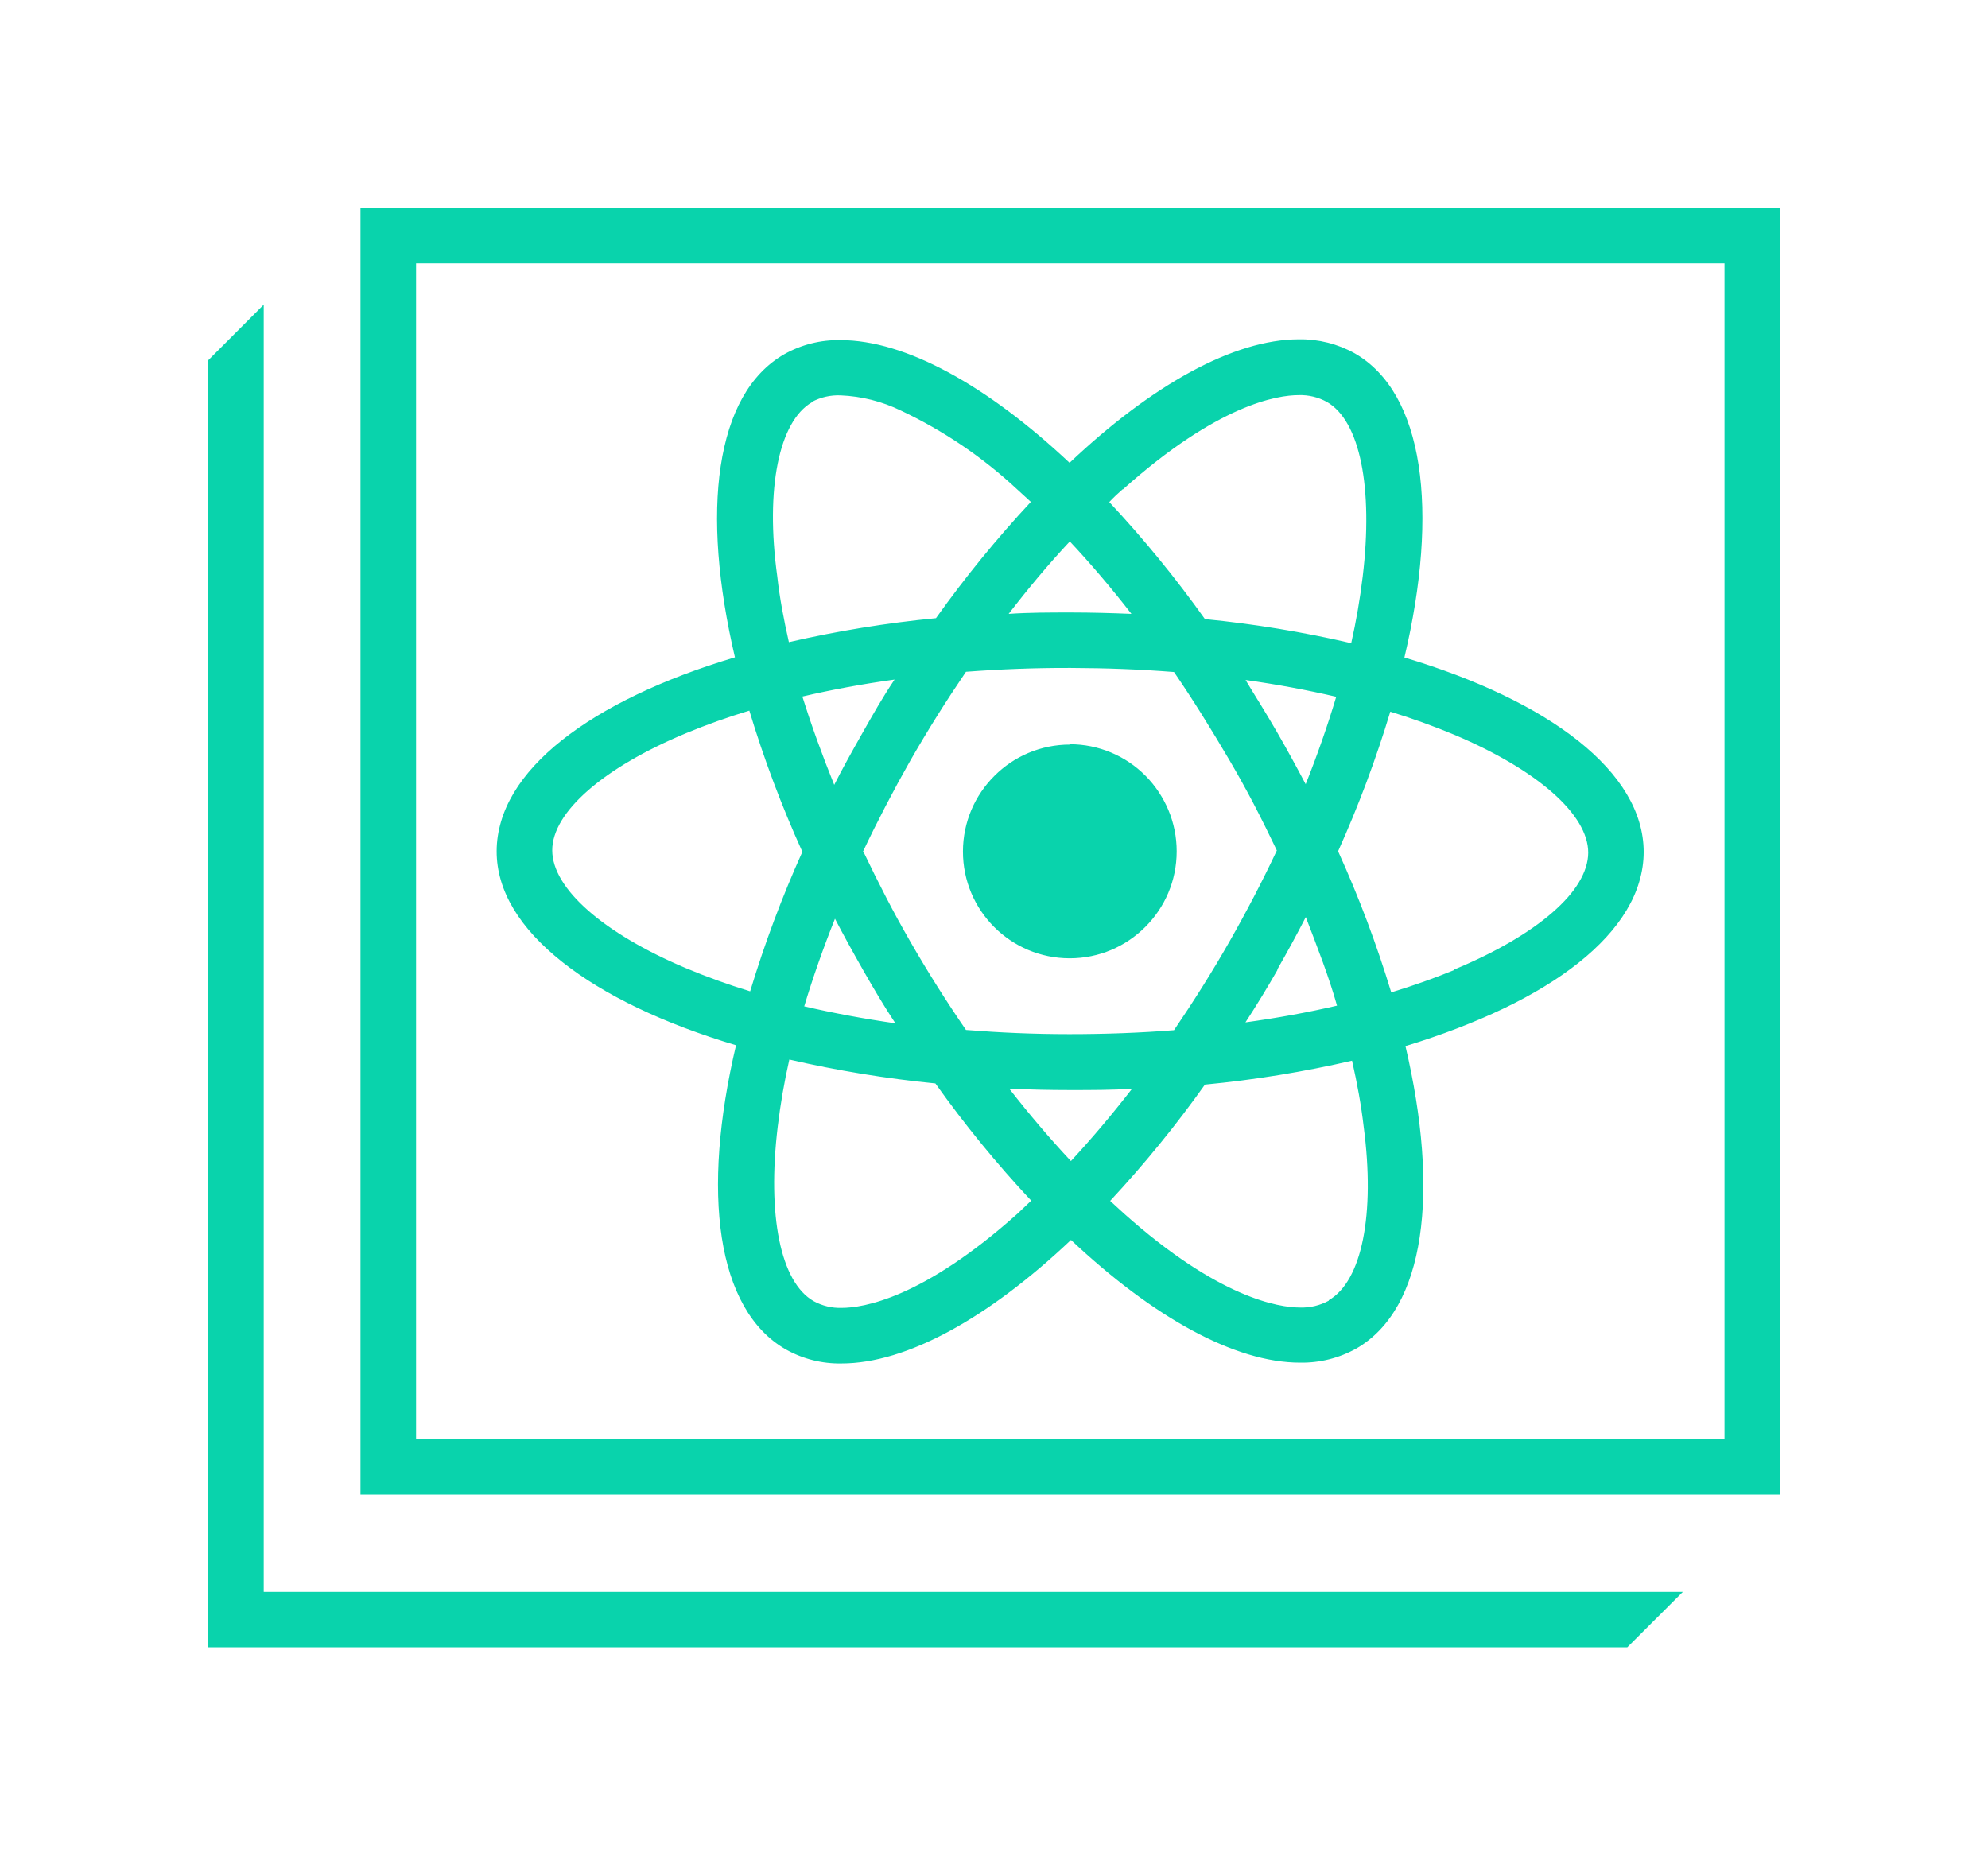
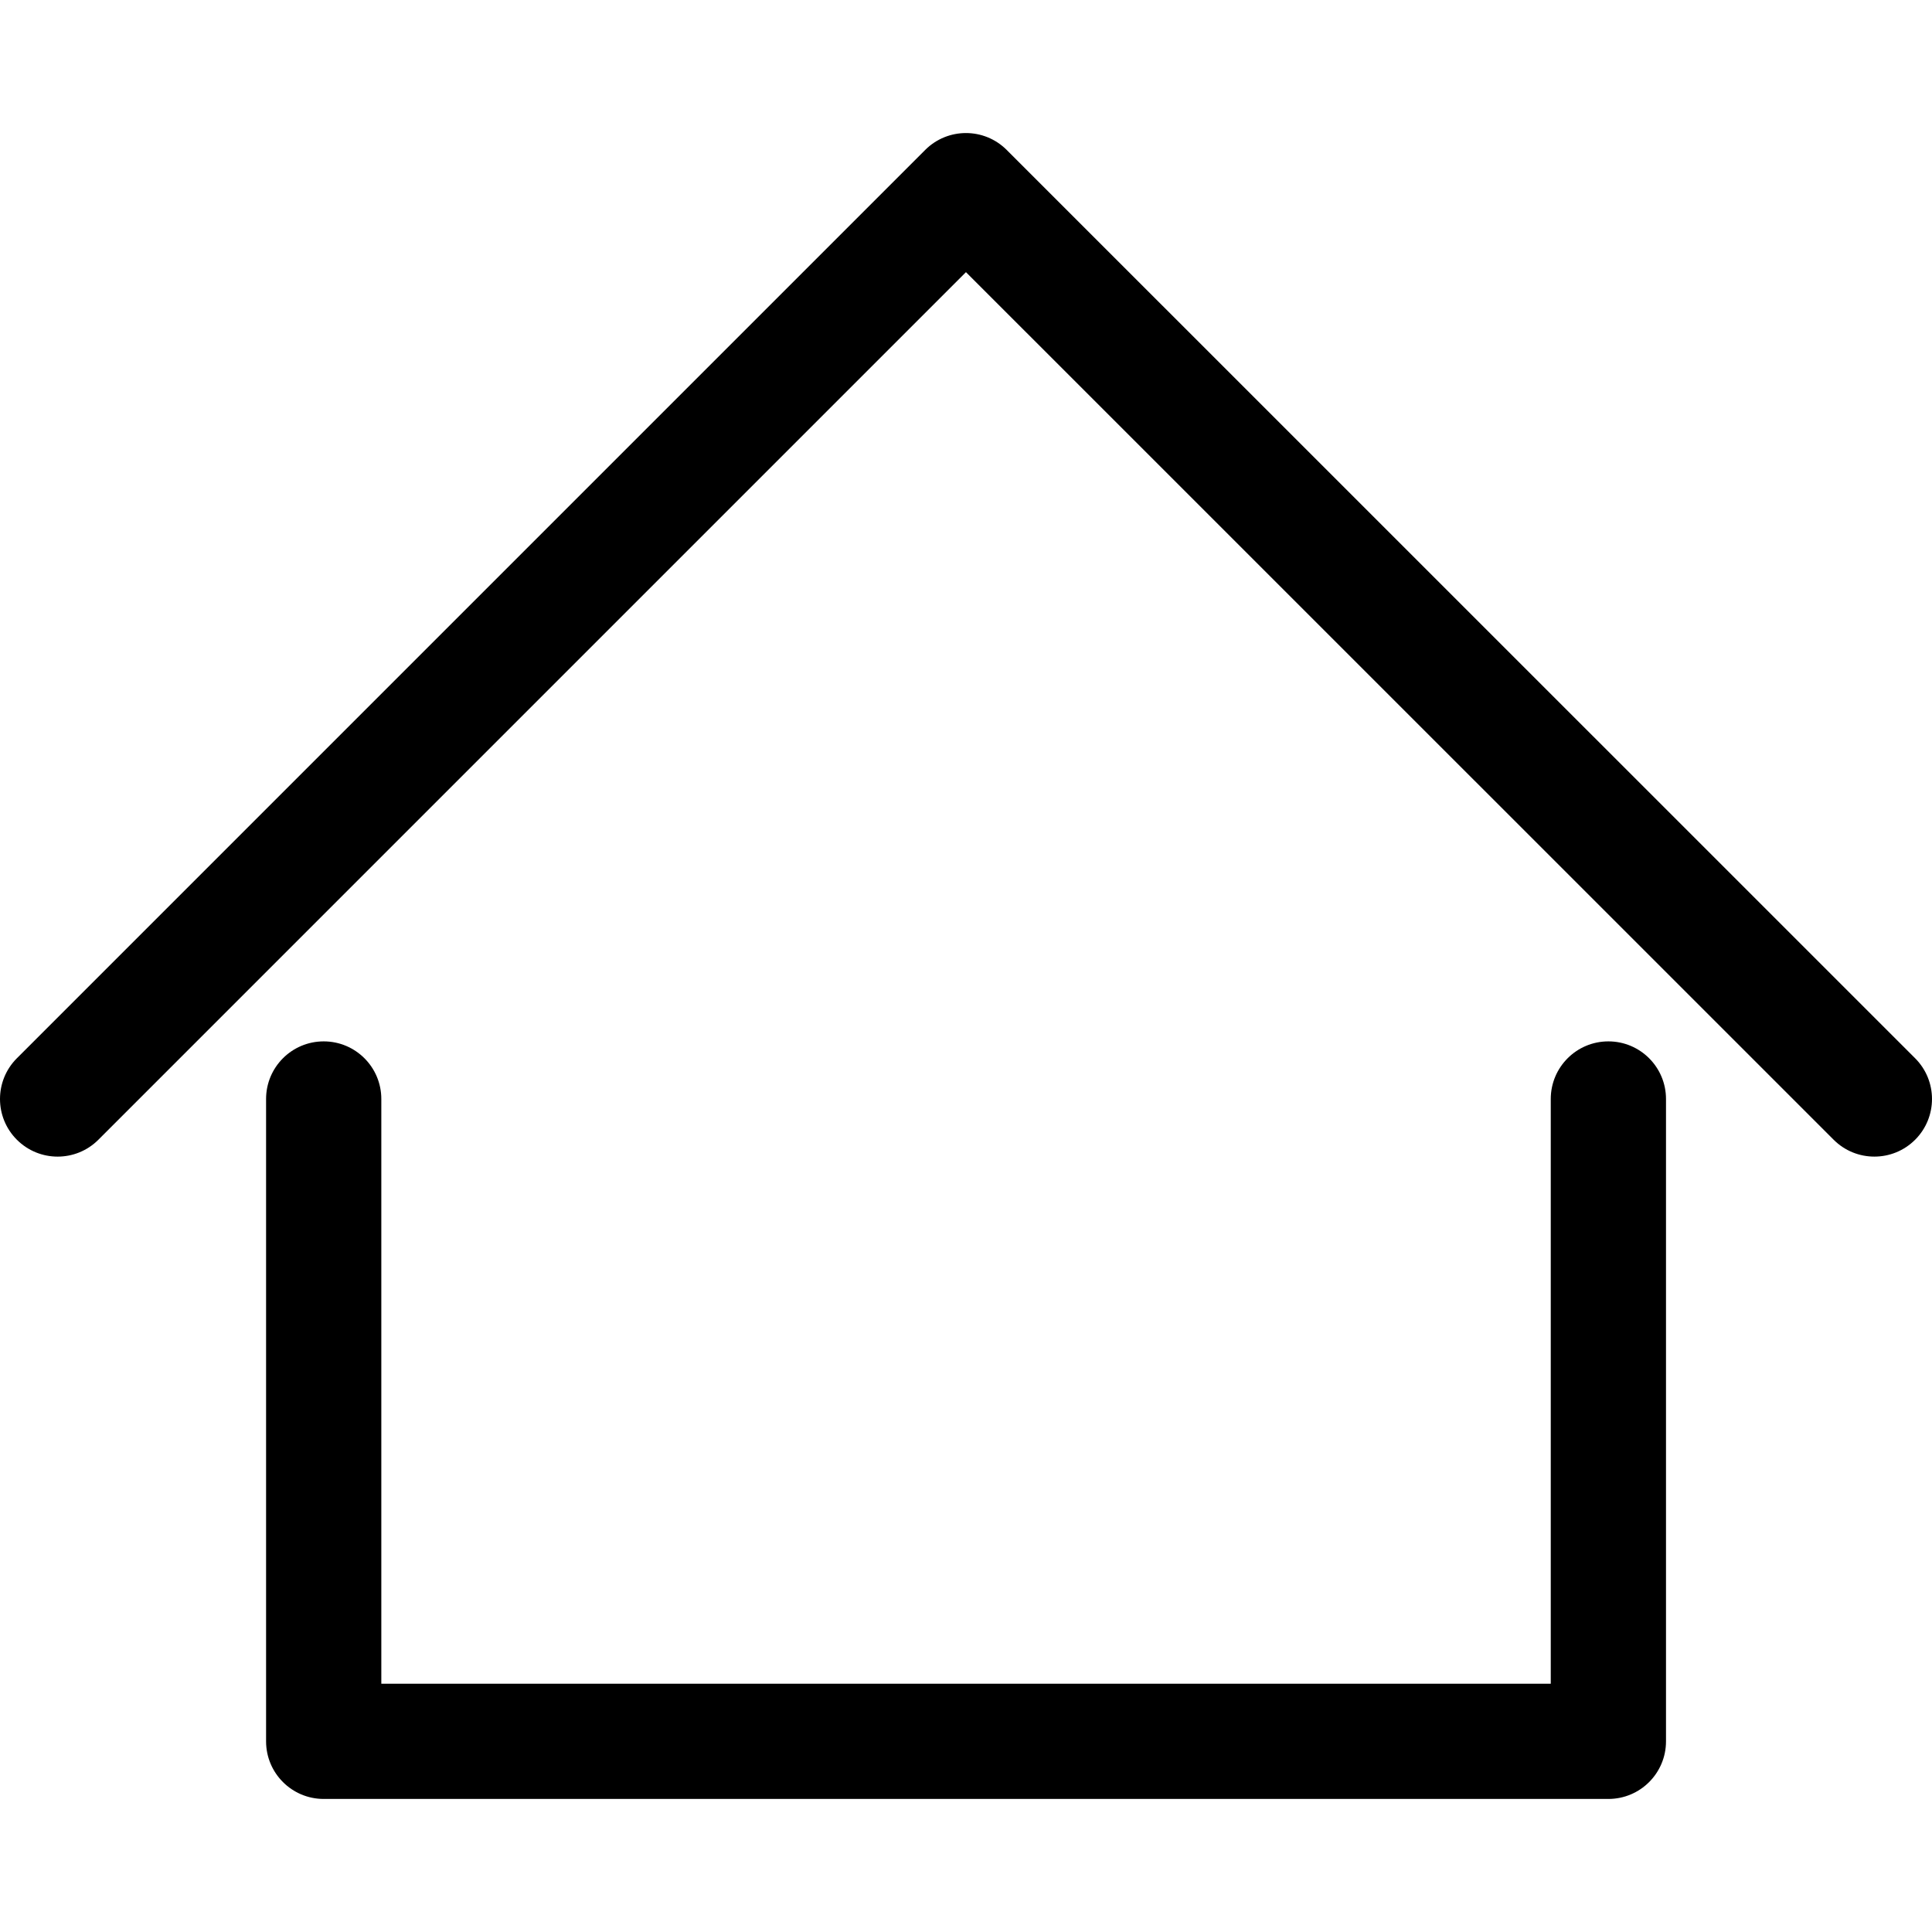
- <svg xmlns="http://www.w3.org/2000/svg" viewBox="0 0 170.96 159.93">
-   <defs>
-     <style>.cls-1{fill:#09d3ac;}</style>
-   </defs>
-   <path class="cls-1" d="M141.35,73.27c0-6.89-8.11-13-20.58-16.73,3-12.67,1.69-22.75-4.28-26.16a9.55,9.55,0,0,0-4.79-1.2c-5.57,0-12.61,3.89-19.72,10.62-7.11-6.68-14.13-10.55-19.69-10.55a9.46,9.46,0,0,0-4.86,1.22c-5.94,3.42-7.17,13.44-4.21,26.05-12.41,3.71-20.48,9.77-20.5,16.63s8.12,13,20.59,16.72c-3,12.68-1.7,22.75,4.28,26.16a9.41,9.41,0,0,0,4.78,1.2c5.58,0,12.62-3.89,19.73-10.62,7.1,6.68,14.12,10.55,19.69,10.55a9.59,9.59,0,0,0,4.86-1.22c5.94-3.42,7.16-13.44,4.21-26C133.27,86.18,141.34,80.12,141.35,73.27ZM96.56,42.06c8.19-7.33,13.31-8.12,15.13-8.12h0a4.71,4.71,0,0,1,2.42.58c2.86,1.63,4,7.38,3.09,15a56.73,56.73,0,0,1-1,5.79,97.7,97.7,0,0,0-12.58-2.07,98.47,98.47,0,0,0-8.24-10.08C95.75,42.79,96.15,42.42,96.56,42.06ZM71.77,78.94c.78,1.5,1.61,3,2.47,4.51S76,86.49,77,88c-2.71-.39-5.34-.88-7.84-1.46C69.86,84,70.75,81.5,71.77,78.94ZM69,59.9c2.53-.59,5.18-1.08,7.93-1.46-1,1.48-1.86,3-2.76,4.59s-1.69,3-2.46,4.52Q70.18,63.65,69,59.9Zm5.21,13.34q1.86-3.93,4.09-7.86c1.5-2.62,3.11-5.17,4.77-7.61,2.91-.22,5.91-.34,9-.33s6,.12,8.89.35c1.66,2.42,3.25,5,4.75,7.55s2.88,5.22,4.12,7.83c-1.23,2.62-2.6,5.25-4.08,7.85s-3.11,5.18-4.77,7.62c-2.91.23-5.91.34-9,.34s-6-.13-8.89-.36c-1.66-2.42-3.26-4.94-4.76-7.55S75.5,75.85,74.25,73.24Zm32.86-14.77c2.72.38,5.35.87,7.84,1.45-.74,2.47-1.62,5-2.64,7.55-.79-1.5-1.61-3-2.48-4.51S108,59.93,107.11,58.47Zm2.76,24.92q1.29-2.27,2.46-4.53c1,2.6,2,5.16,2.7,7.66-2.52.59-5.17,1.07-7.92,1.45Q108.52,85.75,109.87,83.39ZM92,46.56c1.8,1.92,3.57,4,5.3,6.23-1.71-.07-3.46-.12-5.23-.12s-3.58,0-5.33.12C88.45,50.57,90.2,48.48,92,46.56Zm-22.18-12A4.82,4.82,0,0,1,72.29,34a13.11,13.11,0,0,1,5.19,1.31,39.07,39.07,0,0,1,10,6.78l1.17,1.07a98.49,98.49,0,0,0-8.16,10,98.88,98.88,0,0,0-12.65,2.06c-.44-1.94-.8-3.84-1-5.67C65.8,42,67,36.24,69.81,34.6ZM64.53,85.26a58.75,58.75,0,0,1-5.54-2c-7.1-3-11.5-6.85-11.5-10.14S51.91,66,59,63.05a57.63,57.63,0,0,1,5.44-1.94A97.93,97.93,0,0,0,69,73.25,98.72,98.72,0,0,0,64.53,85.26Zm23,19.1c-8.19,7.33-13.31,8.11-15.14,8.11a4.69,4.69,0,0,1-2.42-.58c-2.86-1.63-4-7.38-3.09-15a56.07,56.07,0,0,1,1-5.78,99.51,99.51,0,0,0,12.58,2.06,97.17,97.17,0,0,0,8.24,10.08Zm4.57-4.51c-1.8-1.92-3.57-4-5.31-6.23,1.72.08,3.47.12,5.24.12s3.58,0,5.33-.11C95.63,95.85,93.87,97.93,92.09,99.85Zm22.18,12a4.82,4.82,0,0,1-2.48.59c-1.82,0-7-.8-15.16-8.1l-1.17-1.07a98.44,98.44,0,0,0,8.15-10,97,97,0,0,0,12.66-2.06c.44,1.94.79,3.84,1,5.67C118.27,104.42,117.12,110.18,114.27,111.81Zm10.8-28.44c-1.71.7-3.52,1.35-5.44,1.93a98.54,98.54,0,0,0-4.57-12.14,98.1,98.1,0,0,0,4.49-12,58.75,58.75,0,0,1,5.54,2c7.09,3,11.5,6.85,11.49,10.14S132.17,80.42,125.07,83.37ZM92,82.39a9.18,9.18,0,1,0-9.17-9.19A9.17,9.17,0,0,0,92,82.39ZM31,17.88V128.53H153.07V17.88ZM148.3,123.77H35.78V22.65H148.3Zm-85-33.9c-3,12.68-1.7,22.75,4.28,26.16a9.41,9.41,0,0,0,4.78,1.2c5.58,0,12.62-3.89,19.73-10.62,7.1,6.68,14.12,10.55,19.69,10.55a9.59,9.59,0,0,0,4.86-1.22c5.94-3.42,7.16-13.44,4.21-26,12.41-3.72,20.48-9.78,20.49-16.63s-8.11-13-20.58-16.73c3-12.67,1.69-22.75-4.28-26.16a9.55,9.55,0,0,0-4.79-1.2c-5.57,0-12.61,3.89-19.72,10.62-7.11-6.68-14.13-10.55-19.69-10.55a9.46,9.46,0,0,0-4.86,1.22c-5.94,3.42-7.17,13.44-4.21,26.05-12.41,3.71-20.48,9.77-20.5,16.63S50.84,86.13,63.31,89.87Zm24.21,14.49c-8.19,7.33-13.31,8.11-15.14,8.11a4.69,4.69,0,0,1-2.42-.58c-2.86-1.63-4-7.38-3.09-15a56.07,56.07,0,0,1,1-5.78,99.51,99.51,0,0,0,12.58,2.06,97.17,97.17,0,0,0,8.24,10.08Zm24.79-36.89c-.79-1.5-1.61-3-2.48-4.51s-1.8-3-2.72-4.49c2.72.38,5.35.87,7.84,1.45C114.21,62.39,113.33,64.92,112.31,67.47Zm2.72,19c-2.52.59-5.17,1.07-7.92,1.45q1.41-2.22,2.76-4.58t2.46-4.53C113.37,81.46,114.28,84,115,86.52Zm-5.21-13.35c-1.23,2.62-2.6,5.25-4.08,7.85s-3.11,5.18-4.77,7.62c-2.91.23-5.91.34-9,.34s-6-.13-8.89-.36c-1.66-2.42-3.26-4.94-4.76-7.55s-2.87-5.22-4.12-7.83q1.86-3.93,4.09-7.86c1.5-2.62,3.11-5.17,4.77-7.61,2.91-.22,5.91-.34,9-.33s6,.12,8.89.35c1.66,2.42,3.25,5,4.75,7.55S108.58,70.56,109.82,73.17ZM77,88c-2.71-.39-5.34-.88-7.84-1.46.74-2.46,1.63-5,2.65-7.55.78,1.5,1.61,3,2.47,4.51S76,86.49,77,88ZM74.21,63c-.87,1.5-1.69,3-2.46,4.52Q70.18,63.65,69,59.9c2.53-.59,5.18-1.08,7.93-1.46C76,59.92,75.11,61.45,74.21,63ZM92.09,99.85c-1.8-1.92-3.57-4-5.31-6.23,1.72.08,3.47.12,5.24.12s3.58,0,5.33-.11C95.63,95.85,93.87,97.93,92.09,99.85Zm22.18,12a4.82,4.82,0,0,1-2.48.59c-1.82,0-7-.8-15.16-8.1l-1.17-1.07a98.44,98.44,0,0,0,8.15-10,97,97,0,0,0,12.66-2.06c.44,1.94.79,3.84,1,5.67C118.27,104.42,117.12,110.18,114.27,111.81Zm5.28-50.66a58.75,58.75,0,0,1,5.54,2c7.09,3,11.5,6.85,11.49,10.14s-4.41,7.16-11.51,10.11c-1.71.7-3.52,1.35-5.44,1.93a98.54,98.54,0,0,0-4.57-12.14A98.1,98.1,0,0,0,119.55,61.15Zm-23-19.09c8.19-7.33,13.31-8.12,15.13-8.12h0a4.71,4.71,0,0,1,2.42.58c2.86,1.63,4,7.38,3.09,15a56.73,56.73,0,0,1-1,5.79,97.7,97.7,0,0,0-12.58-2.07,98.47,98.47,0,0,0-8.24-10.08C95.75,42.79,96.15,42.42,96.56,42.06ZM92,46.56c1.8,1.92,3.57,4,5.3,6.23-1.71-.07-3.46-.12-5.23-.12s-3.58,0-5.33.12C88.45,50.57,90.2,48.48,92,46.56Zm-22.18-12A4.82,4.82,0,0,1,72.29,34a13.11,13.11,0,0,1,5.19,1.31,39.07,39.07,0,0,1,10,6.78l1.17,1.07a98.49,98.49,0,0,0-8.16,10,98.88,98.88,0,0,0-12.65,2.06c-.44-1.94-.8-3.84-1-5.67C65.8,42,67,36.24,69.81,34.6ZM59,63.05a57.63,57.63,0,0,1,5.44-1.94A97.93,97.93,0,0,0,69,73.25a98.72,98.72,0,0,0-4.49,12,58.75,58.75,0,0,1-5.54-2c-7.1-3-11.5-6.85-11.5-10.14S51.91,66,59,63.05Zm33,1a9.18,9.18,0,1,0,9.17,9.19A9.17,9.17,0,0,0,92,64Zm0,0a9.18,9.18,0,1,0,9.17,9.19A9.17,9.17,0,0,0,92,64Zm0,0a9.18,9.18,0,1,0,9.17,9.19A9.17,9.17,0,0,0,92,64Zm49.35,9.24c0-6.89-8.11-13-20.58-16.73,3-12.67,1.69-22.75-4.28-26.16a9.55,9.55,0,0,0-4.79-1.2c-5.57,0-12.61,3.89-19.72,10.62-7.11-6.68-14.13-10.55-19.69-10.55a9.46,9.46,0,0,0-4.86,1.22c-5.94,3.42-7.17,13.44-4.21,26.05-12.41,3.71-20.48,9.77-20.5,16.63s8.12,13,20.59,16.72c-3,12.68-1.7,22.75,4.28,26.16a9.41,9.41,0,0,0,4.78,1.2c5.58,0,12.62-3.89,19.73-10.62,7.1,6.68,14.12,10.55,19.69,10.55a9.59,9.59,0,0,0,4.86-1.22c5.94-3.42,7.16-13.44,4.21-26C133.27,86.18,141.34,80.12,141.35,73.27ZM96.56,42.06c8.19-7.33,13.31-8.12,15.13-8.12h0a4.71,4.71,0,0,1,2.42.58c2.86,1.63,4,7.38,3.09,15a56.73,56.73,0,0,1-1,5.79,97.7,97.7,0,0,0-12.58-2.07,98.47,98.47,0,0,0-8.24-10.08C95.75,42.79,96.15,42.42,96.56,42.06ZM71.77,78.94c.78,1.5,1.61,3,2.47,4.51S76,86.49,77,88c-2.71-.39-5.34-.88-7.84-1.46C69.86,84,70.75,81.5,71.77,78.94ZM69,59.9c2.53-.59,5.18-1.08,7.93-1.46-1,1.48-1.86,3-2.76,4.59s-1.69,3-2.46,4.52Q70.18,63.65,69,59.9Zm5.21,13.34q1.86-3.93,4.09-7.86c1.5-2.62,3.11-5.17,4.77-7.61,2.91-.22,5.91-.34,9-.33s6,.12,8.89.35c1.66,2.42,3.25,5,4.75,7.55s2.88,5.22,4.12,7.83c-1.23,2.62-2.6,5.25-4.08,7.85s-3.11,5.18-4.77,7.62c-2.91.23-5.91.34-9,.34s-6-.13-8.89-.36c-1.66-2.42-3.26-4.94-4.76-7.55S75.5,75.85,74.25,73.24Zm32.86-14.77c2.72.38,5.35.87,7.84,1.45-.74,2.47-1.62,5-2.64,7.55-.79-1.5-1.61-3-2.48-4.51S108,59.93,107.11,58.47Zm2.76,24.92q1.29-2.27,2.46-4.53c1,2.6,2,5.16,2.7,7.66-2.52.59-5.17,1.07-7.92,1.45Q108.52,85.75,109.87,83.39ZM92,46.56c1.8,1.92,3.57,4,5.3,6.23-1.71-.07-3.46-.12-5.23-.12s-3.58,0-5.33.12C88.45,50.57,90.2,48.48,92,46.56Zm-22.18-12A4.82,4.82,0,0,1,72.29,34a13.11,13.11,0,0,1,5.19,1.31,39.07,39.07,0,0,1,10,6.78l1.17,1.07a98.49,98.49,0,0,0-8.16,10,98.88,98.88,0,0,0-12.65,2.06c-.44-1.94-.8-3.84-1-5.67C65.8,42,67,36.24,69.81,34.6ZM64.53,85.26a58.75,58.75,0,0,1-5.54-2c-7.1-3-11.5-6.85-11.5-10.14S51.91,66,59,63.05a57.63,57.63,0,0,1,5.44-1.94A97.93,97.93,0,0,0,69,73.25,98.72,98.72,0,0,0,64.53,85.26Zm23,19.1c-8.19,7.33-13.31,8.11-15.14,8.11a4.69,4.69,0,0,1-2.42-.58c-2.86-1.63-4-7.38-3.09-15a56.07,56.07,0,0,1,1-5.78,99.51,99.51,0,0,0,12.58,2.06,97.17,97.17,0,0,0,8.24,10.08Zm4.57-4.51c-1.8-1.92-3.57-4-5.31-6.23,1.72.08,3.47.12,5.24.12s3.58,0,5.33-.11C95.63,95.85,93.87,97.93,92.09,99.85Zm22.18,12a4.82,4.82,0,0,1-2.48.59c-1.82,0-7-.8-15.16-8.1l-1.17-1.07a98.44,98.44,0,0,0,8.15-10,97,97,0,0,0,12.66-2.06c.44,1.94.79,3.84,1,5.67C118.27,104.42,117.12,110.18,114.27,111.81Zm10.8-28.44c-1.71.7-3.52,1.35-5.44,1.93a98.54,98.54,0,0,0-4.57-12.14,98.1,98.1,0,0,0,4.49-12,58.75,58.75,0,0,1,5.54,2c7.09,3,11.5,6.85,11.49,10.14S132.17,80.42,125.07,83.37ZM92,82.39a9.18,9.18,0,1,0-9.17-9.19A9.17,9.17,0,0,0,92,82.39Zm-69.32,54.5V26.2L17.89,31V141.66H139.94l4.78-4.77Z" />
+ <svg xmlns="http://www.w3.org/2000/svg" version="1.1" id="Capa_1" x="0px" y="0px" viewBox="0 0 251.479 251.479" style="enable-background:new 0 0 251.479 251.479;" xml:space="preserve">
+   <g>
+     <path d="M209.355,135.551c-4.143,0-7.5,3.358-7.5,7.5v76.109H49.634v-76.109c0-4.142-3.357-7.5-7.5-7.5c-4.143,0-7.5,3.358-7.5,7.5   v83.609c0,4.142,3.357,7.5,7.5,7.5h167.221c4.143,0,7.5-3.358,7.5-7.5v-83.609C216.855,138.909,213.497,135.551,209.355,135.551z" />
+     <path d="M249.282,137.748L131.035,19.515c-2.928-2.929-7.677-2.928-10.606,0L2.197,137.748c-2.929,2.929-2.929,7.678,0,10.606   c1.465,1.464,3.385,2.197,5.304,2.197c1.92,0,3.839-0.732,5.304-2.197l112.929-112.93l112.943,112.93   c2.928,2.929,7.677,2.928,10.607-0.001C252.211,145.425,252.211,140.676,249.282,137.748z" />
+   </g>
+   <g>
+ </g>
+   <g>
+ </g>
+   <g>
+ </g>
+   <g>
+ </g>
+   <g>
+ </g>
+   <g>
+ </g>
+   <g>
+ </g>
+   <g>
+ </g>
+   <g>
+ </g>
+   <g>
+ </g>
+   <g>
+ </g>
+   <g>
+ </g>
+   <g>
+ </g>
+   <g>
+ </g>
+   <g>
+ </g>
</svg>
